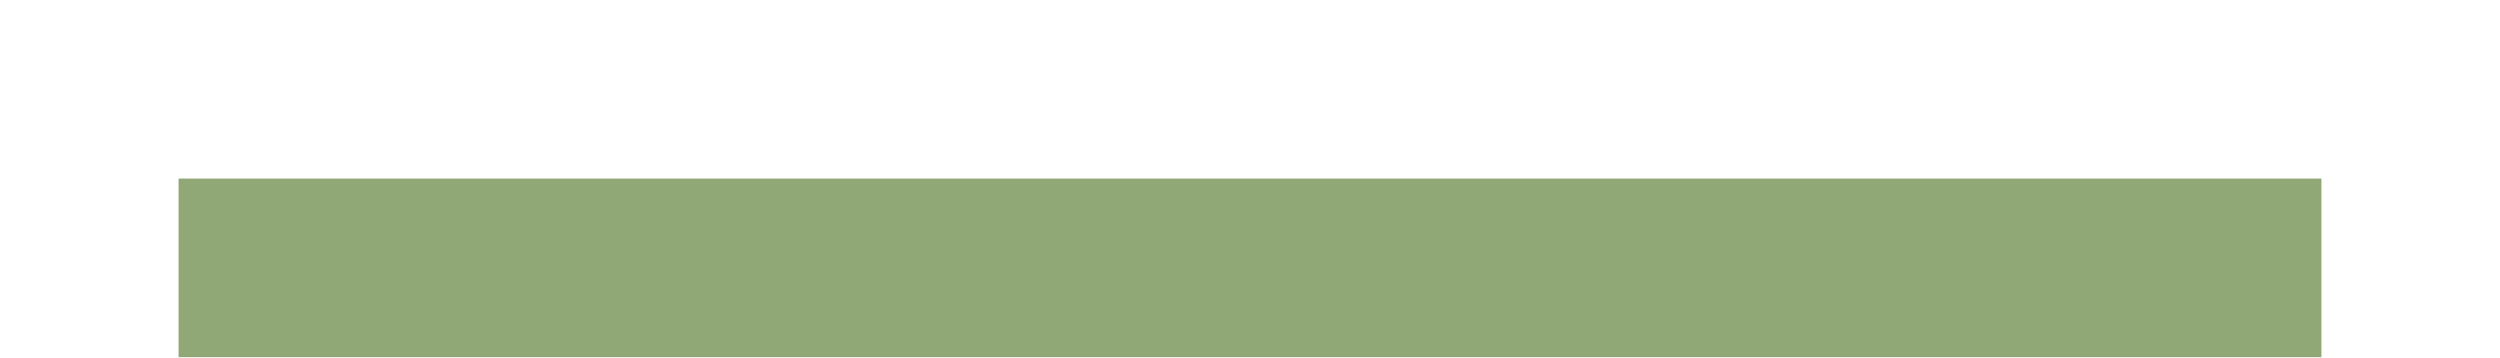
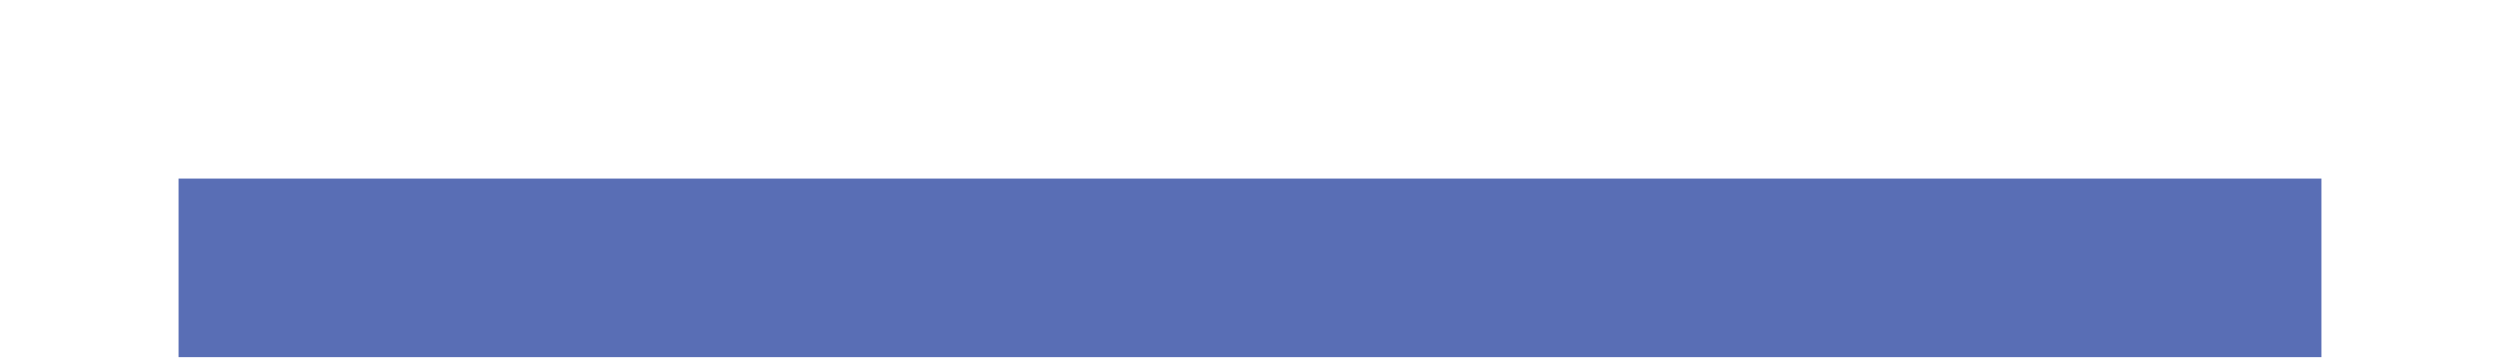
<svg xmlns="http://www.w3.org/2000/svg" width="28" height="4" id="svg11300" version="1.0" style="display:inline;enable-background:new">
  <defs id="defs3" />
  <g style="display:inline" id="layer1" transform="translate(0,-296)">
-     <rect style="opacity:1;fill:#8fa876;fill-opacity:1;stroke:none" id="rect4270-9" width="24" height="2" x="2" y="298" />
+     <rect style="opacity:1;fill:#596eb5;fill-opacity:1;stroke:none" id="rect4270-9" width="24" height="2" x="2" y="298" />
  </g>
</svg>
